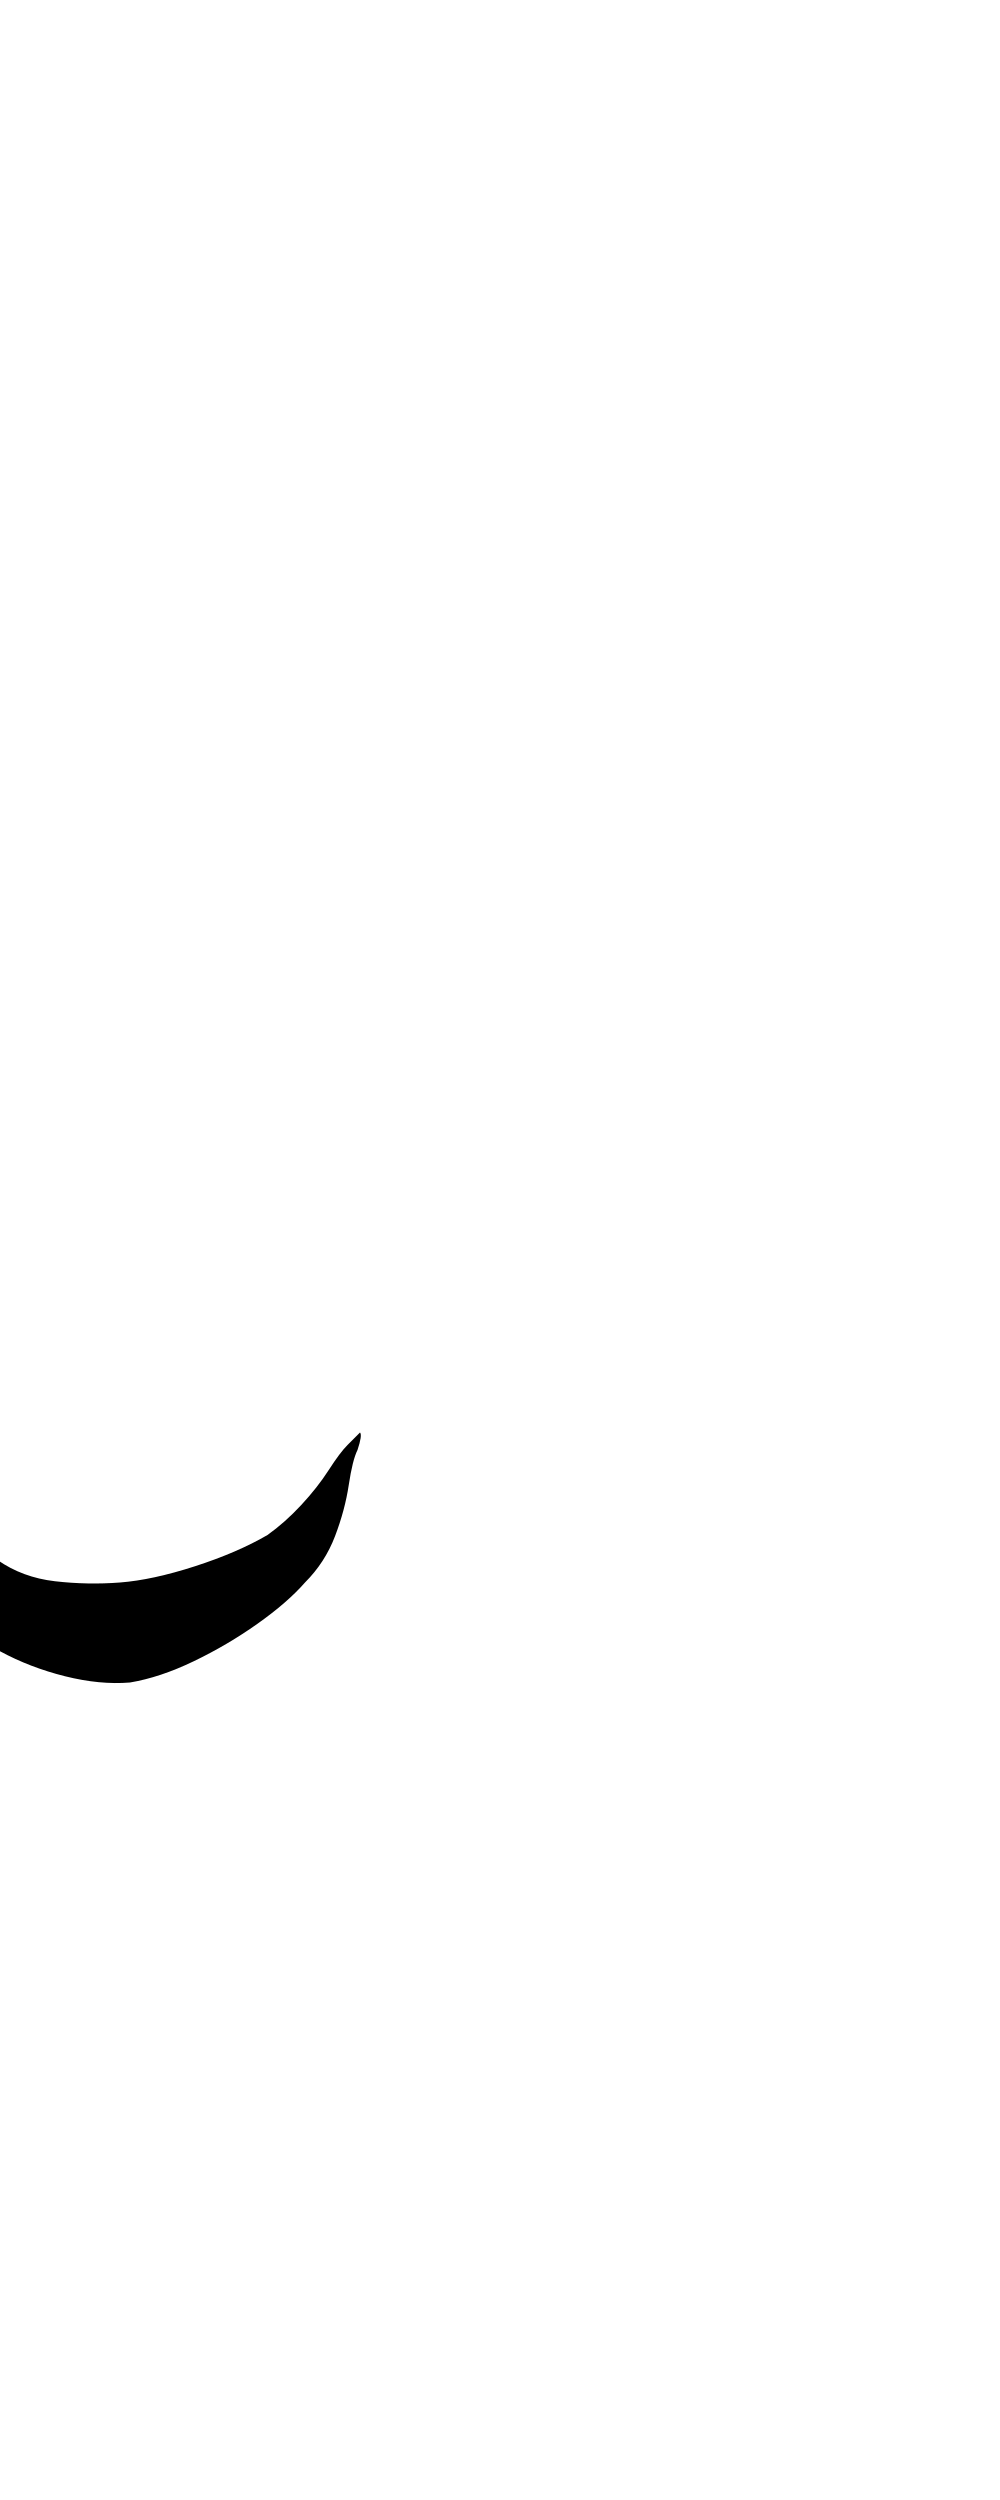
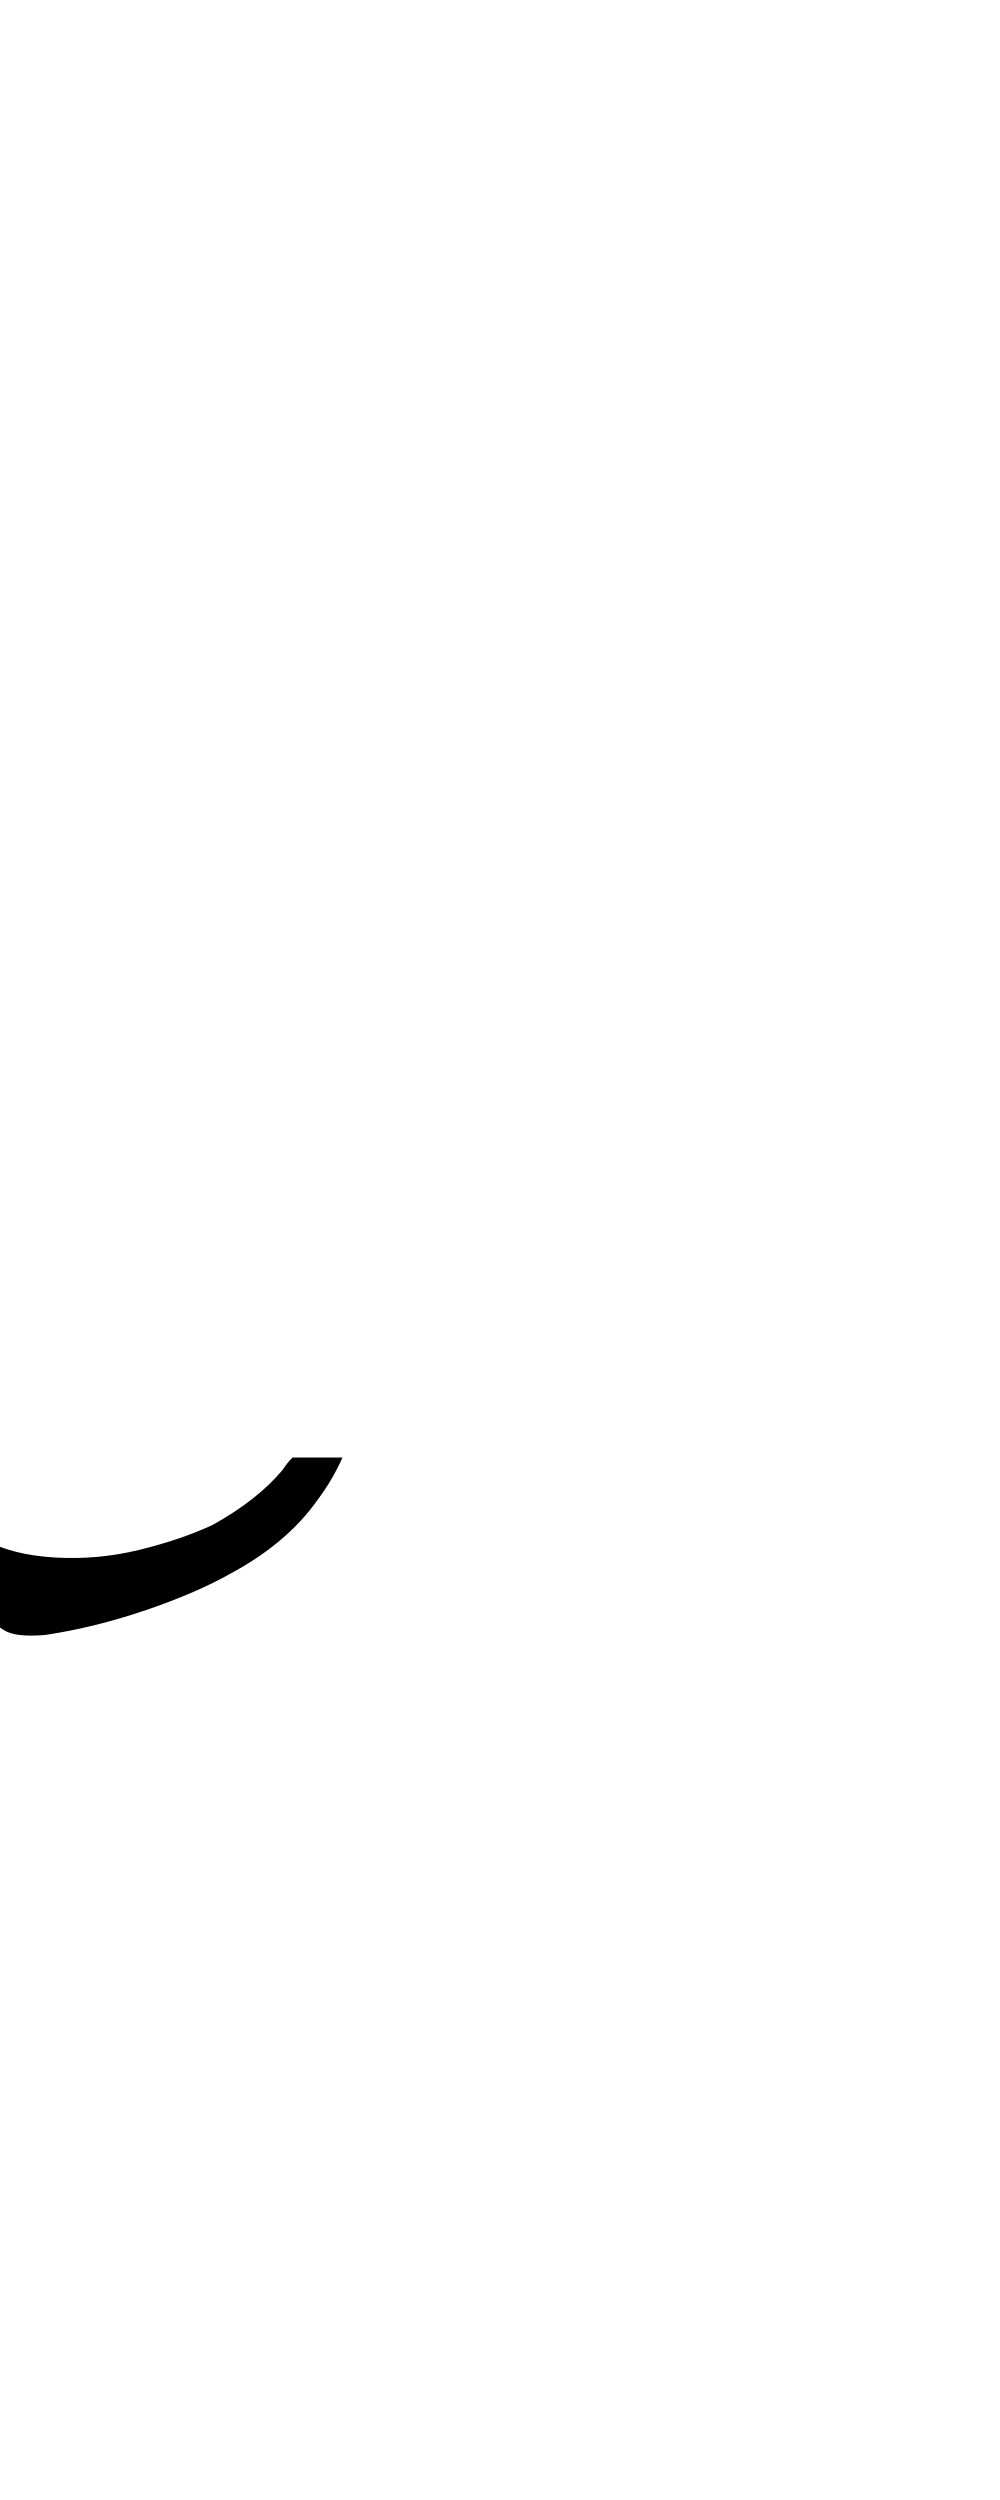
<svg xmlns="http://www.w3.org/2000/svg" viewBox="-50 -650 400 1000">
  <g transform="scale(1,-1)">
-     <path d="M-51 26Q-41 19 -28.0 17.5Q-15 16 -2 17Q11 18 28.0 23.5Q45 29 57 36Q64 41 70.5 48.0Q77 55 81.5 62.0Q86 69 89 72Q94 77 94 77Q95 76 93 70Q91 66 89.5 56.0Q88 46 84.0 35.5Q80 25 72 17Q65 9 53.0 0.5Q41 -8 27.5 -14.5Q14 -21 2 -23Q-10 -24 -24.0 -20.5Q-38 -17 -50.0 -10.5Q-62 -4 -70 3Q-76 9 -79.5 18.0Q-83 27 -85.0 37.0Q-87 47 -88.0 55.5Q-89 64 -90 68Q-92 75 -91.5 75.5Q-91 76 -88 72Q-86 71 -86 70Q-82 67 -76.5 58.0Q-71 49 -64.5 39.5Q-58 30 -51 26Z" />
+     <path d="M-86 67H-56Q-57 57 -56 47Q-57 45 -58.0 43.5Q-59 42 -59 41Q-58 39 -57.0 38.0Q-56 37 -56 34Q-45 28 -28.0 27.0Q-11 26 5.5 30.0Q22 34 35 40Q53 50 63 62Q65 65 67 67H87Q83 58 77 50Q65 33 43 21Q29 13 8.5 6.0Q-12 -1 -32 -4Q-44 -5 -48.5 -2.0Q-53 1 -58 3Q-65 6 -67.5 7.5Q-70 9 -73 14Q-85 33 -86 53Q-86 60 -86 67Z" />
  </g>
</svg>
